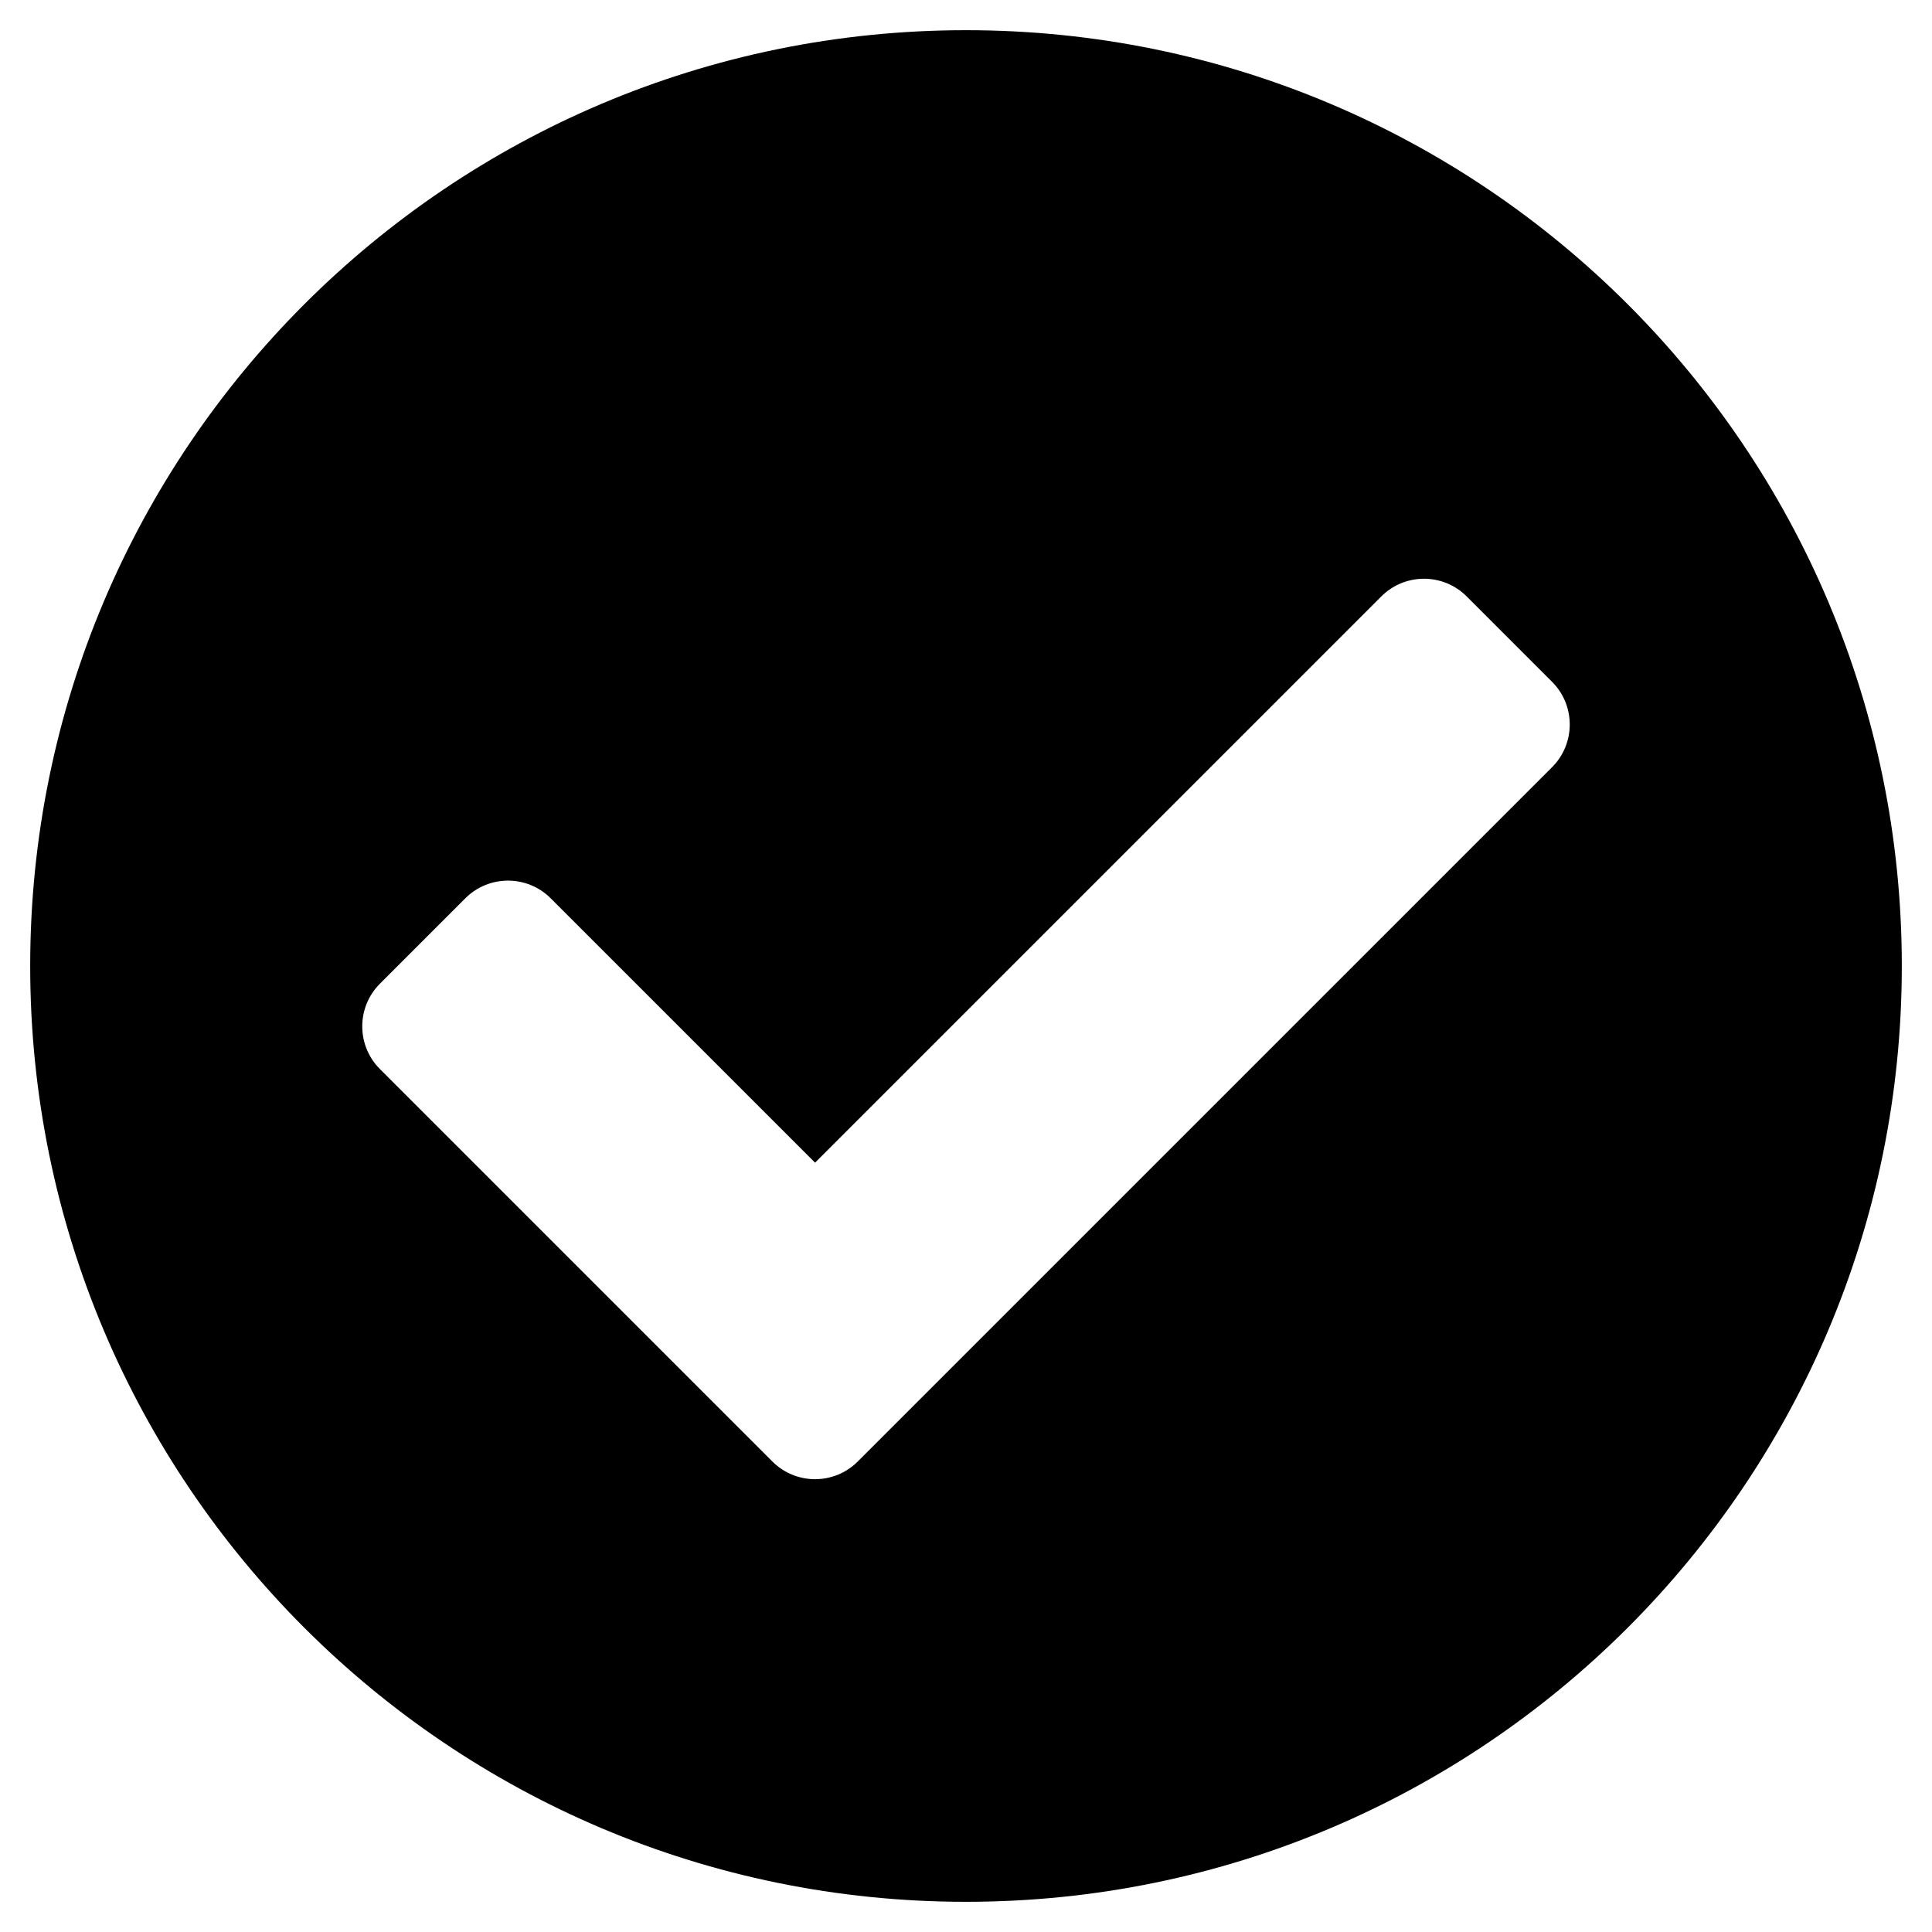
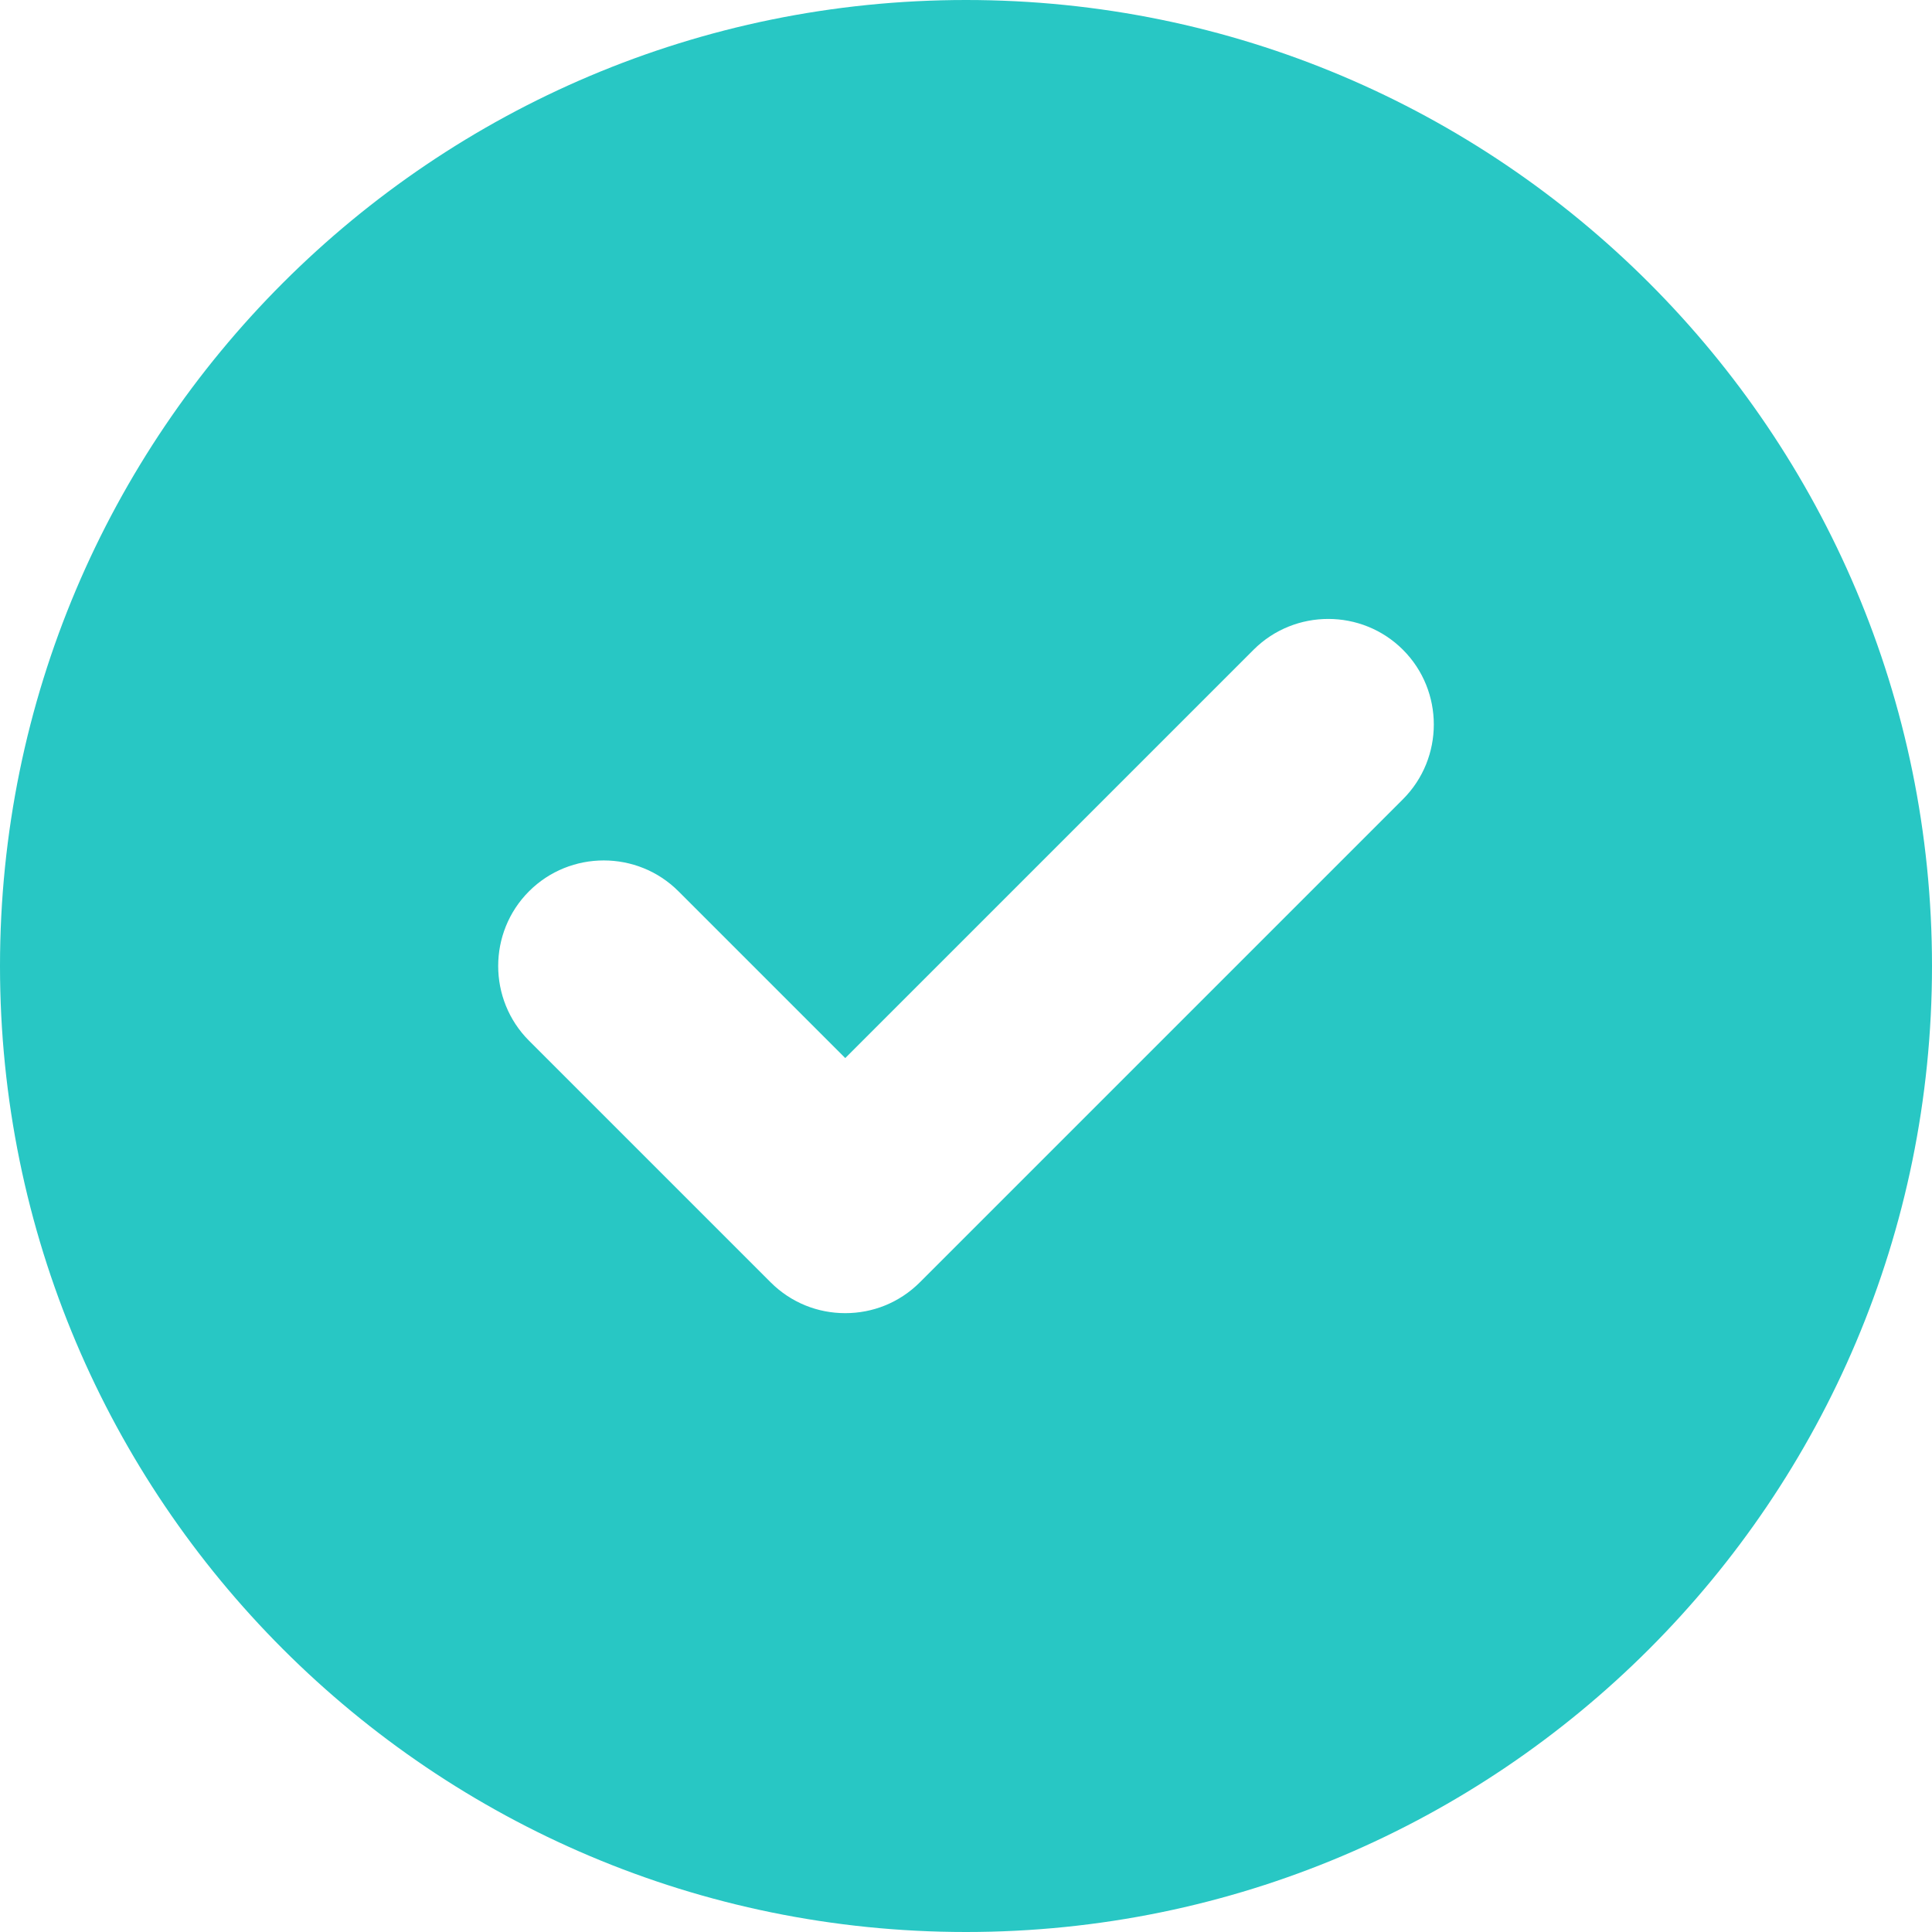
- <svg xmlns="http://www.w3.org/2000/svg" viewBox="0 0 512 512">
-   <path d="M504 256c0 136.967-111.033 248-248 248S8 392.967 8 256 119.033 8 256 8s248 111.033 248 248zM227.314 387.314l184-184c6.248-6.248 6.248-16.379 0-22.627l-22.627-22.627c-6.248-6.249-16.379-6.249-22.628 0L216 308.118l-70.059-70.059c-6.248-6.248-16.379-6.248-22.628 0l-22.627 22.627c-6.248 6.248-6.248 16.379 0 22.627l104 104c6.249 6.249 16.379 6.249 22.628.001z" class="st1" />
+ <svg xmlns="http://www.w3.org/2000/svg" version="1.1" id="Layer_1" focusable="false" x="0px" y="0px" viewBox="0 0 512 512" style="enable-background:new 0 0 512 512;" xml:space="preserve">
+   <style type="text/css">
+ 	.st0{fill:#28C7C4;}
+ </style>
+   <path class="st0" d="M256,0C114.6,0,0,114.6,0,256s114.6,256,256,256s256-114.6,256-256S397.4,0,256,0z M371.8,211.8l-128,128  c-5.5,5.5-12.6,8.2-19.8,8.2s-14.3-2.7-19.8-8.2l-64-64c-10.9-10.9-10.9-28.7,0-39.6c10.9-10.9,28.7-10.9,39.6,0l44.2,44.2  l108.2-108.2c10.9-10.9,28.7-10.9,39.6,0C382.7,183.1,382.7,200.9,371.8,211.8z" />
</svg>
